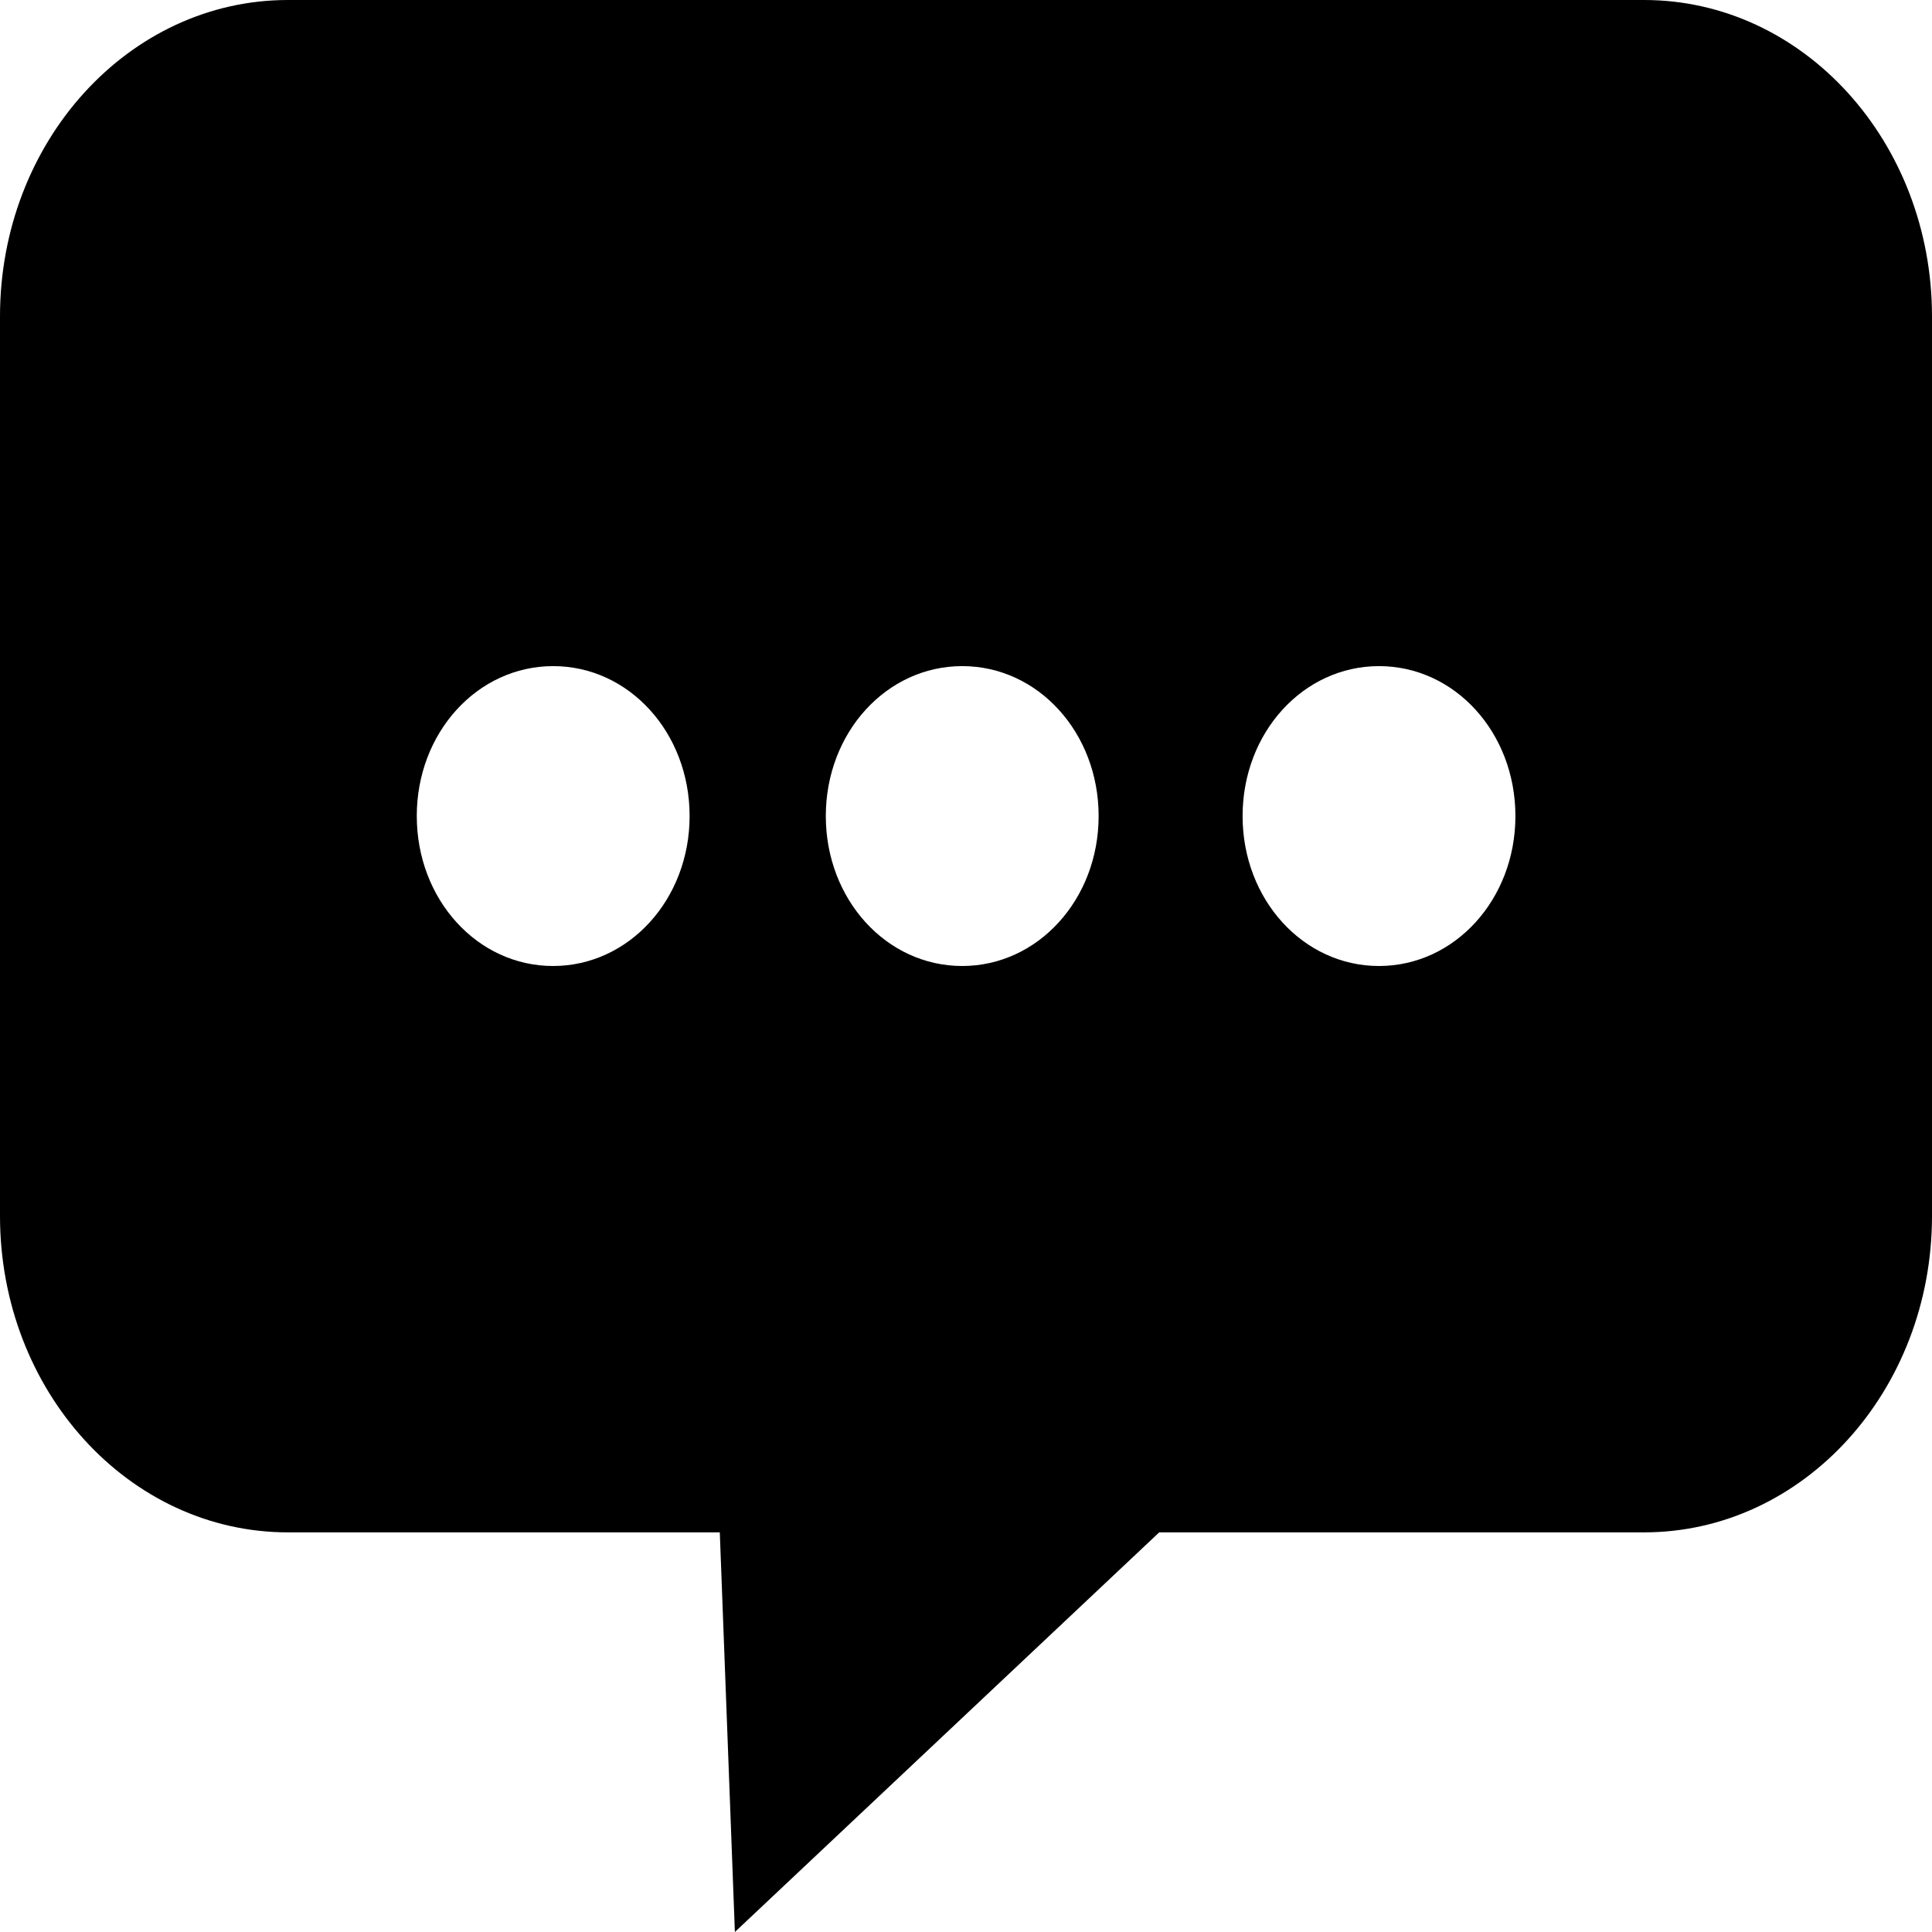
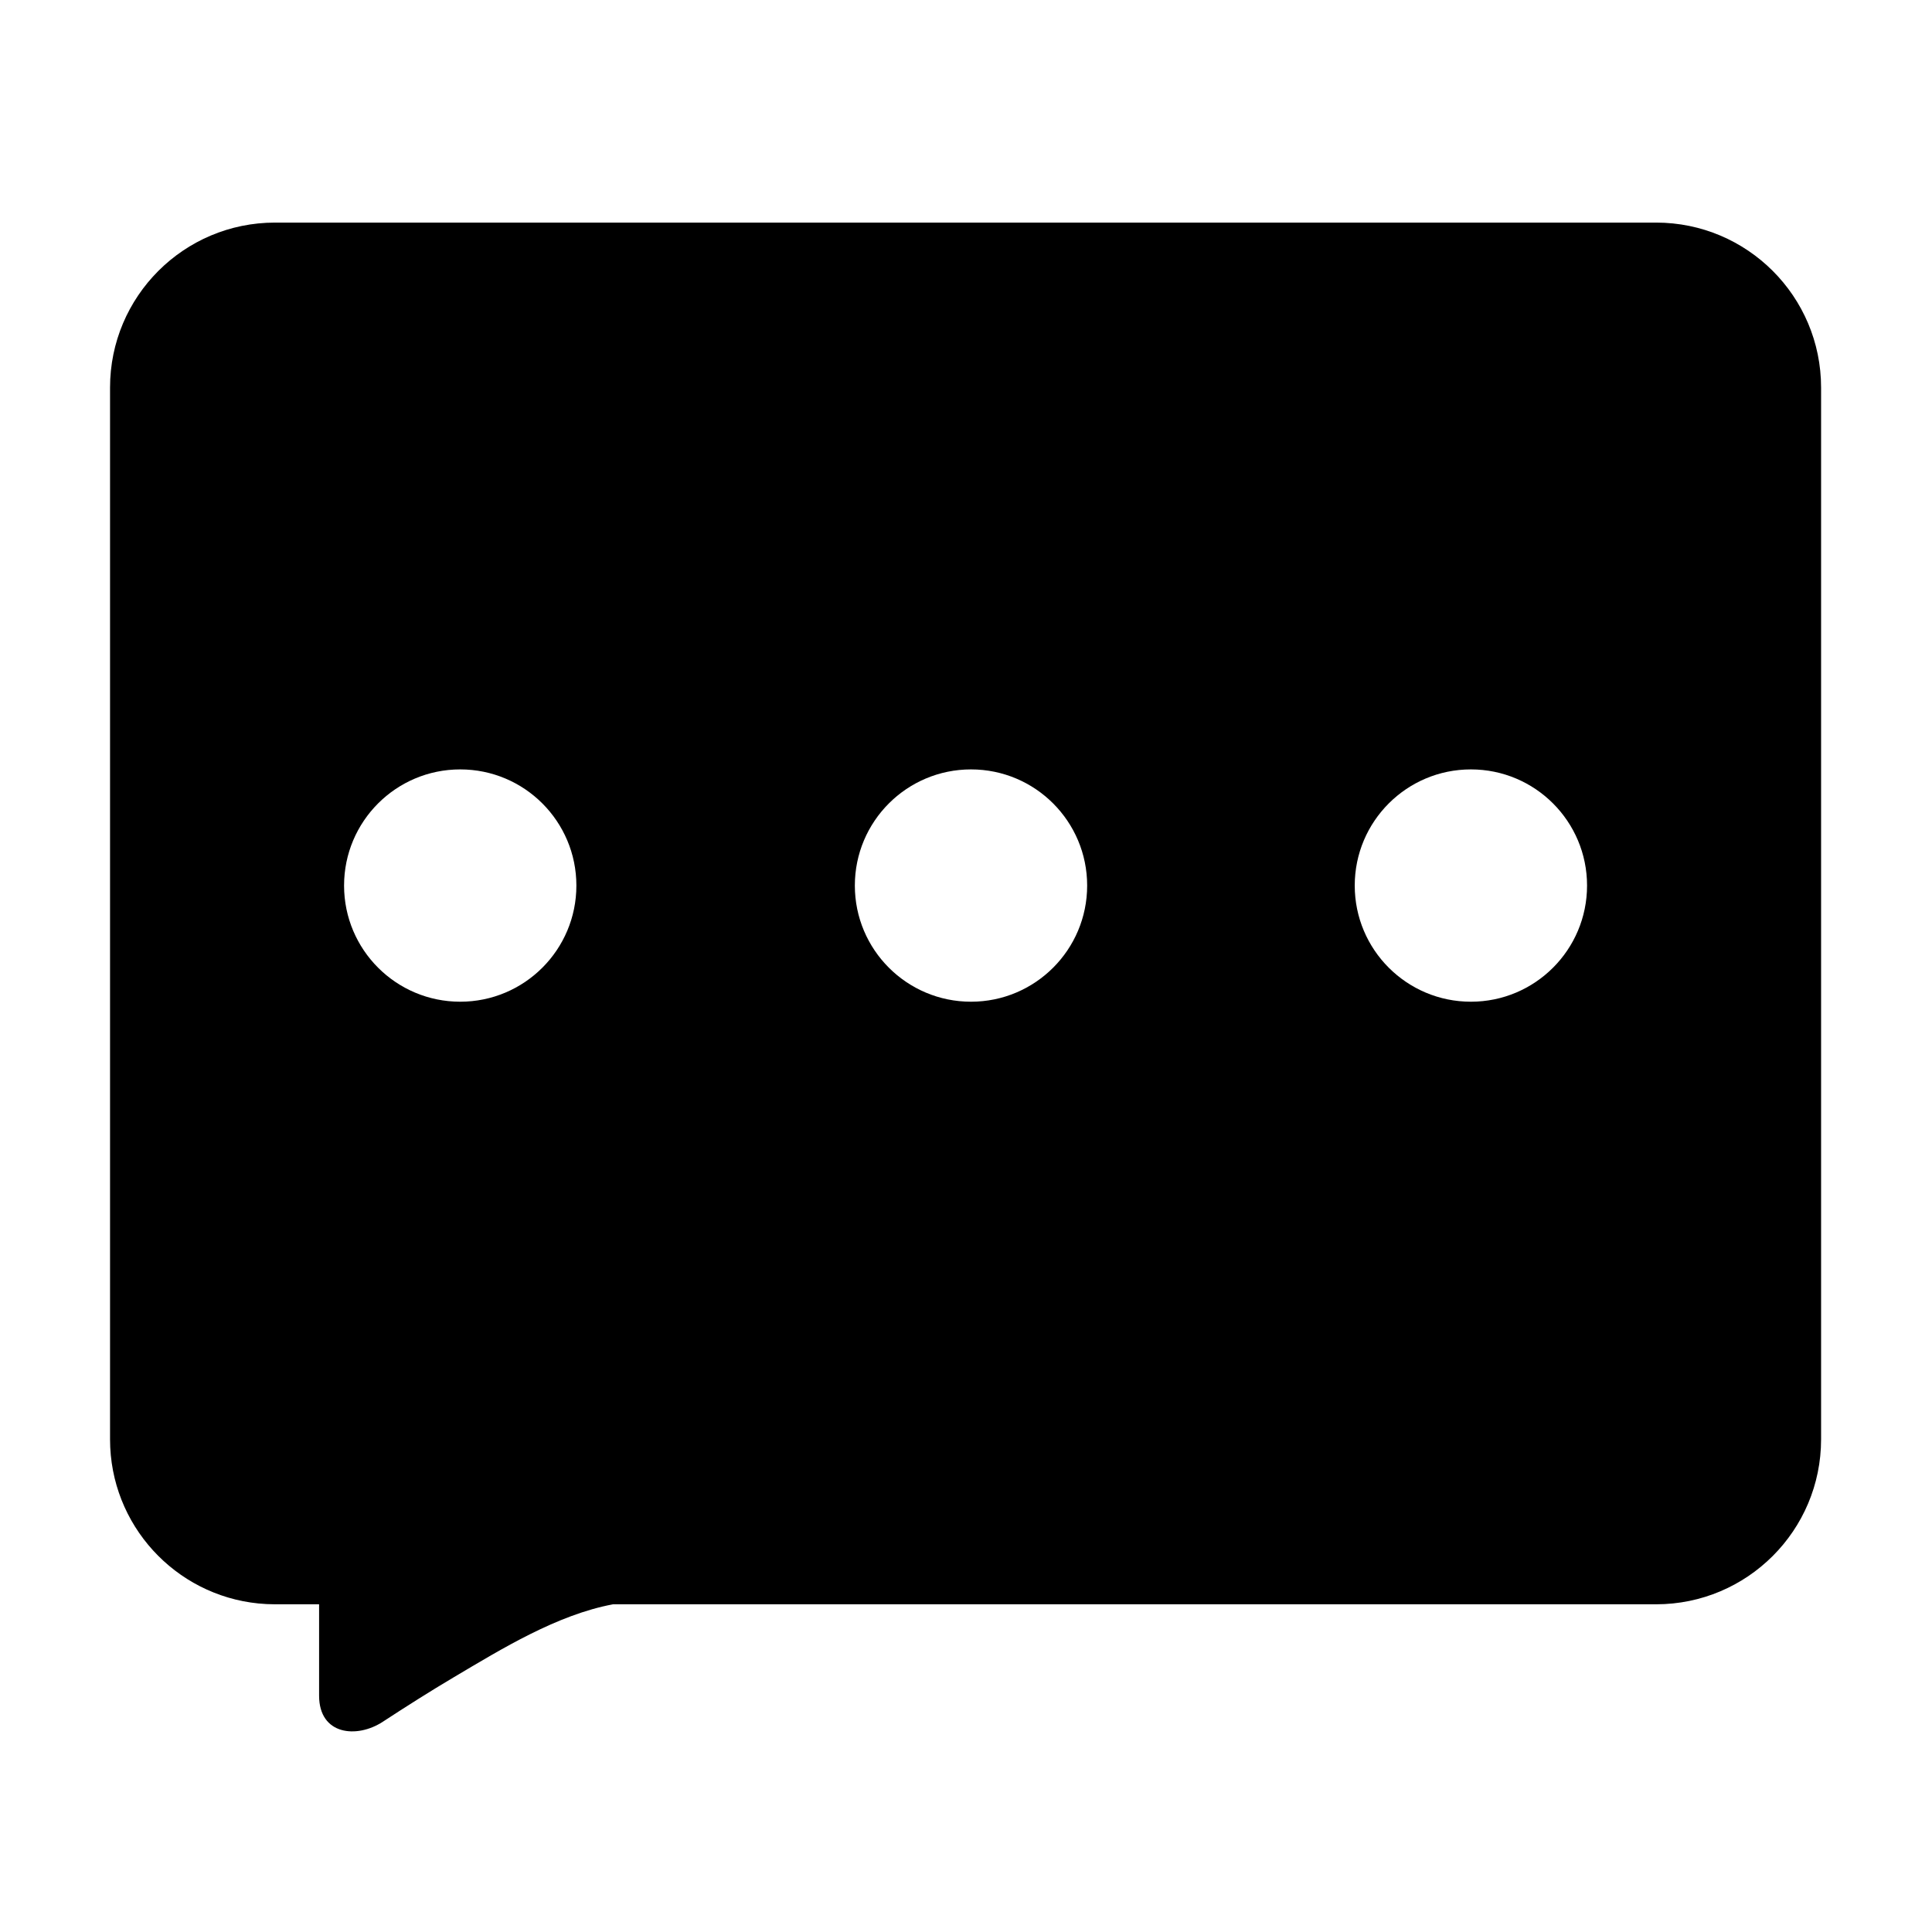
- <svg xmlns="http://www.w3.org/2000/svg" width="128" height="128">
-   <path d="M0 20.967v59.59c0 11.59 8.537 20.966 19.075 20.966h28.613l1 26.477L76.8 101.523h32.125c10.538 0 19.075-9.377 19.075-20.966v-59.59C128 9.377 119.463 0 108.925 0h-89.85C8.538 0 0 9.377 0 20.967zm82.325 33.1c0-5.524 4.013-9.935 9.037-9.935 5.026 0 9.038 4.41 9.038 9.934 0 5.524-4.025 9.934-9.038 9.934-5.024 0-9.037-4.41-9.037-9.934zm-27.613 0c0-5.524 4.013-9.935 9.038-9.935s9.037 4.41 9.037 9.934c0 5.524-4.025 9.934-9.037 9.934-5.025 0-9.038-4.41-9.038-9.934zm-27.1 0c0-5.524 4.013-9.935 9.038-9.935s9.038 4.41 9.038 9.934c0 5.524-4.026 9.934-9.05 9.934-5.013 0-9.025-4.41-9.025-9.934z" />
+ <svg xmlns="http://www.w3.org/2000/svg" t="1544857232591" class="icon" style="" viewBox="0 0 1024 1024" version="1.1" p-id="3828" width="200" height="200">
+   <defs>
+     <style type="text/css" />
+   </defs>
+   <path d="M877.771 117.979 145.767 117.979c-48.292 0-87.442 39.15-87.442 87.442l0 557.445c0 45.319 34.483 82.594 78.641 87.005 2.895 0.291 5.828 0.437 8.801 0.437l23.361 0c0 13.396 0 48.223 0 48.413 0 20.892 19.956 22.864 33.736 13.868 12.462-8.142 25.017-16.118 37.818-23.708 25.228-14.949 54.483-32.991 84.234-38.573l95.666 0 457.188 0c48.29 0 87.442-39.15 87.442-87.442l0-557.445C965.213 157.129 926.061 117.979 877.771 117.979zM243.931 530.929c-34.002 0-61.566-27.561-61.566-61.563s27.563-61.566 61.566-61.566 61.563 27.563 61.563 61.566S277.934 530.929 243.931 530.929zM514.653 530.929c-34.002 0-61.566-27.561-61.566-61.563s27.563-61.566 61.566-61.566c34 0 61.563 27.563 61.563 61.566S548.653 530.929 514.653 530.929zM779.606 530.929c-34.002 0-61.568-27.561-61.568-61.563s27.566-61.566 61.568-61.566c34.002 0 61.566 27.563 61.566 61.566S813.609 530.929 779.606 530.929z" p-id="3829" />
</svg>
